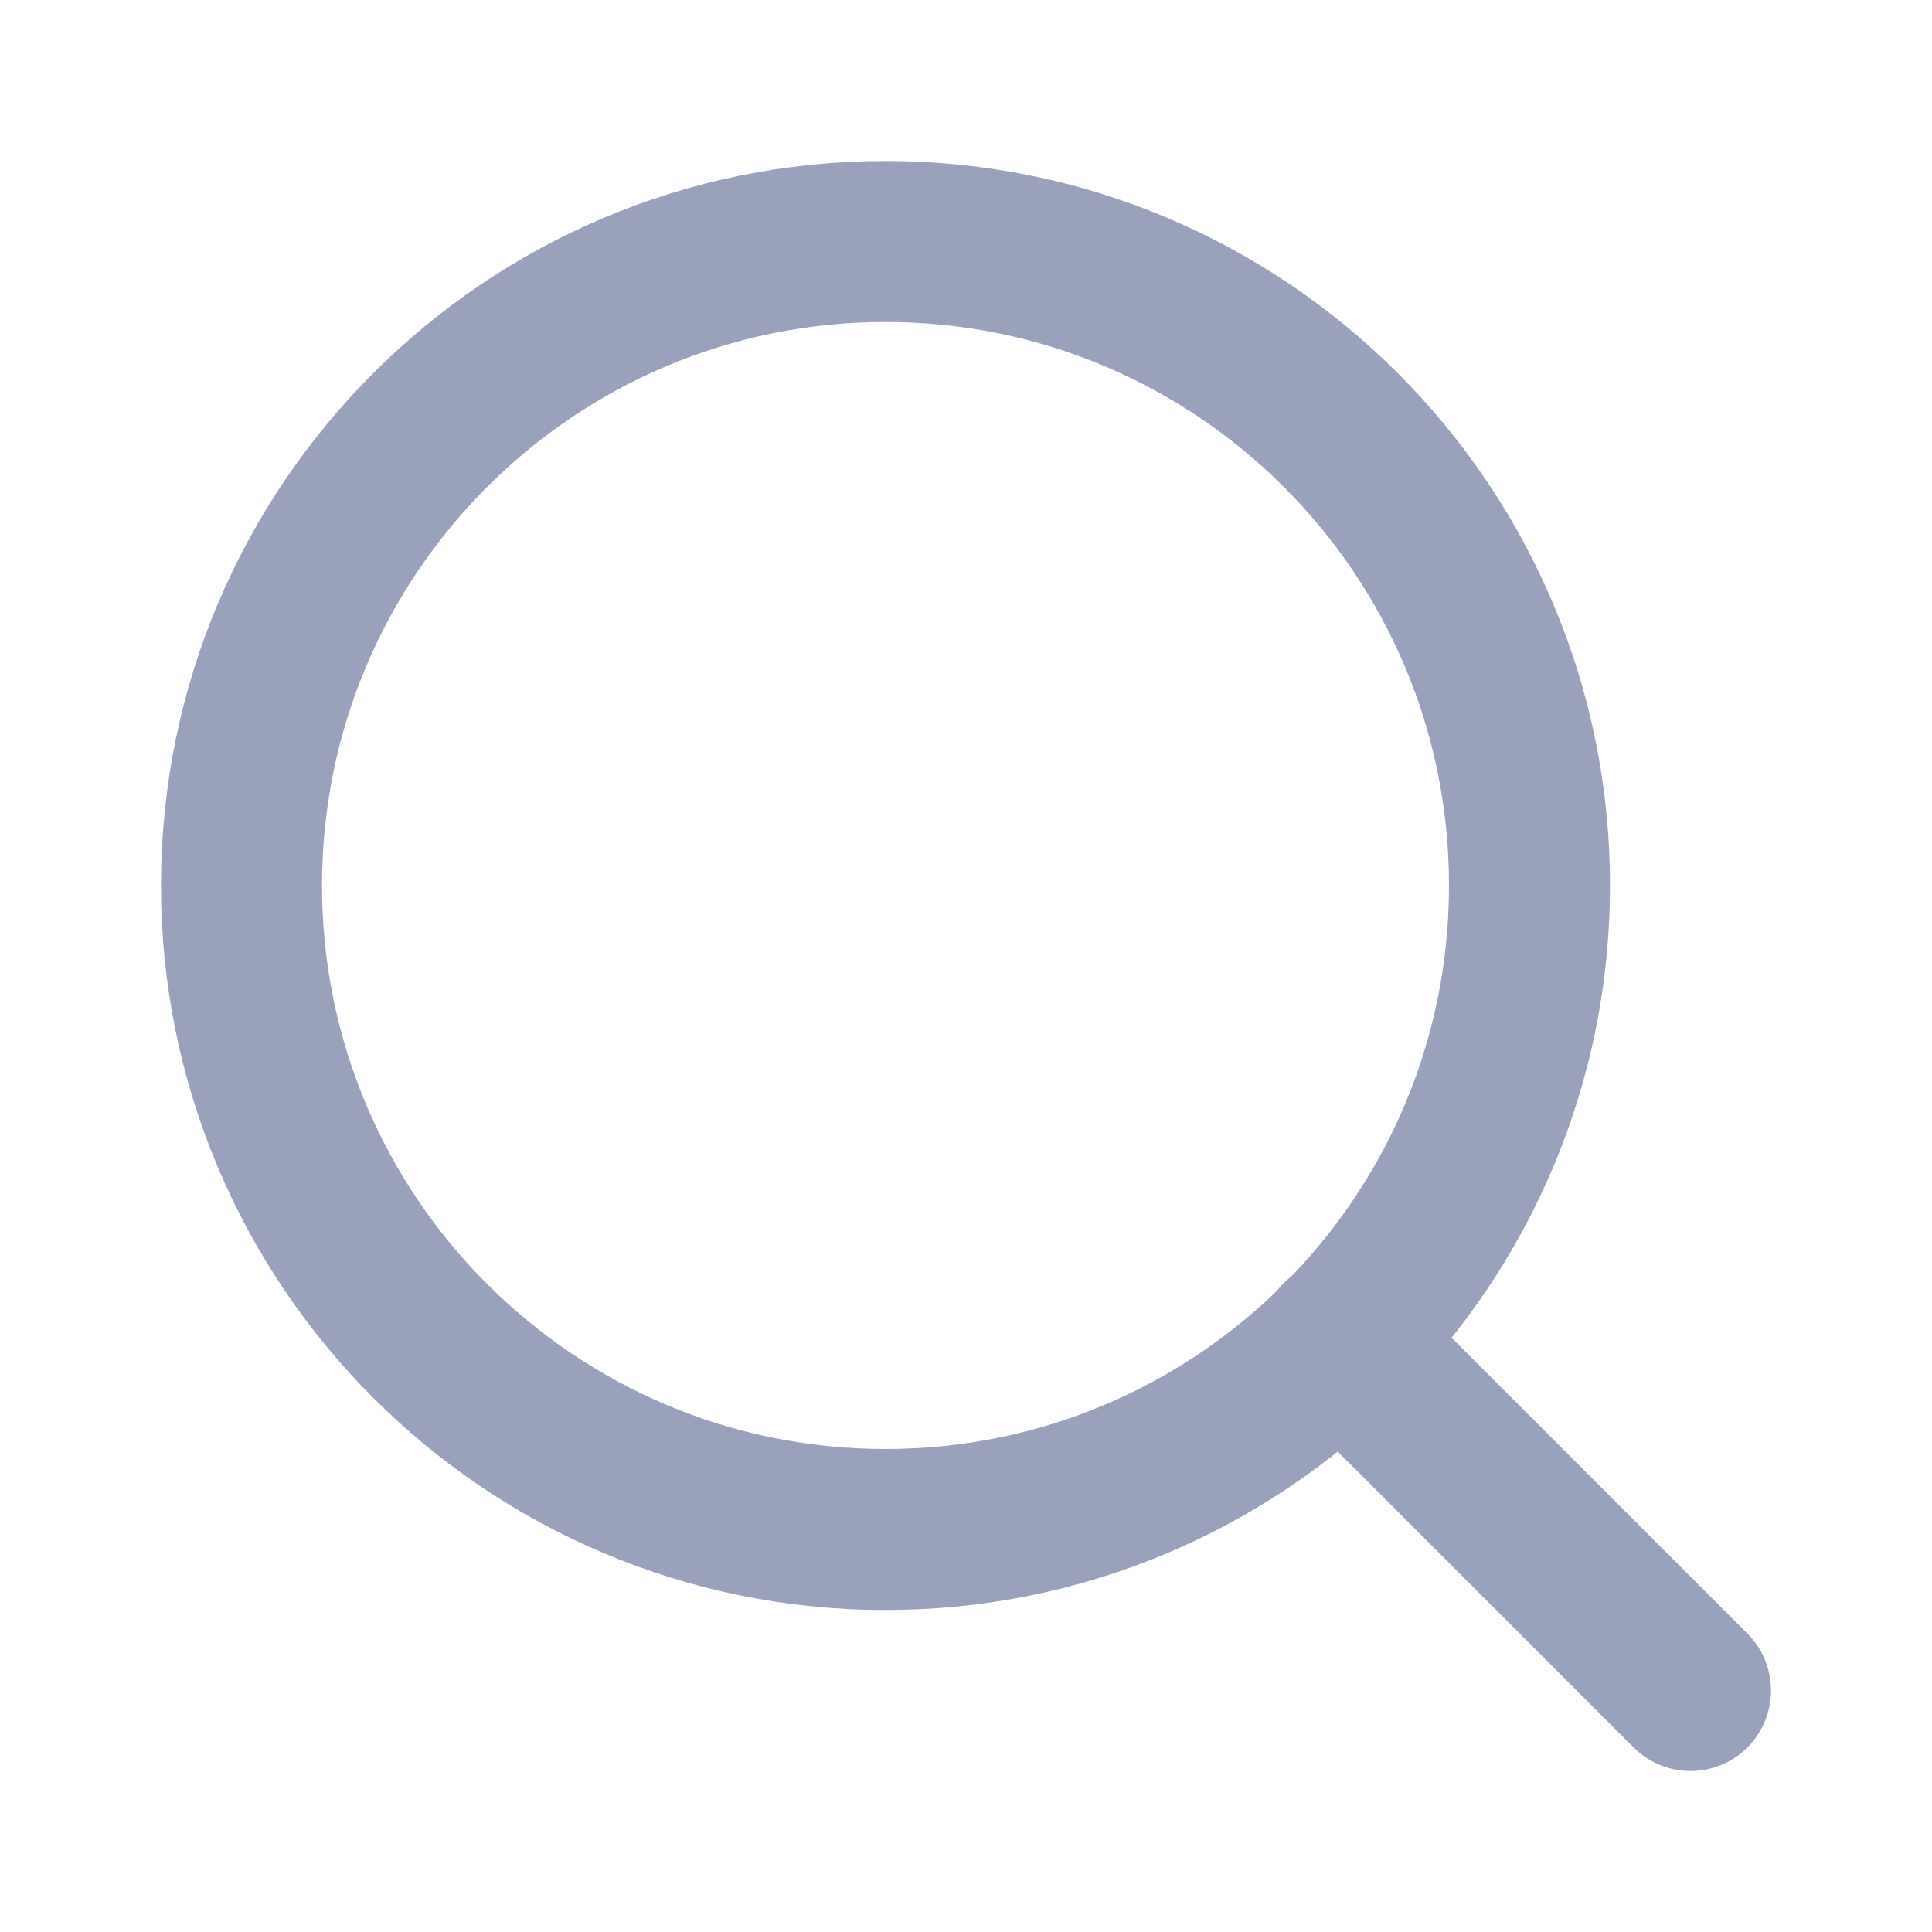
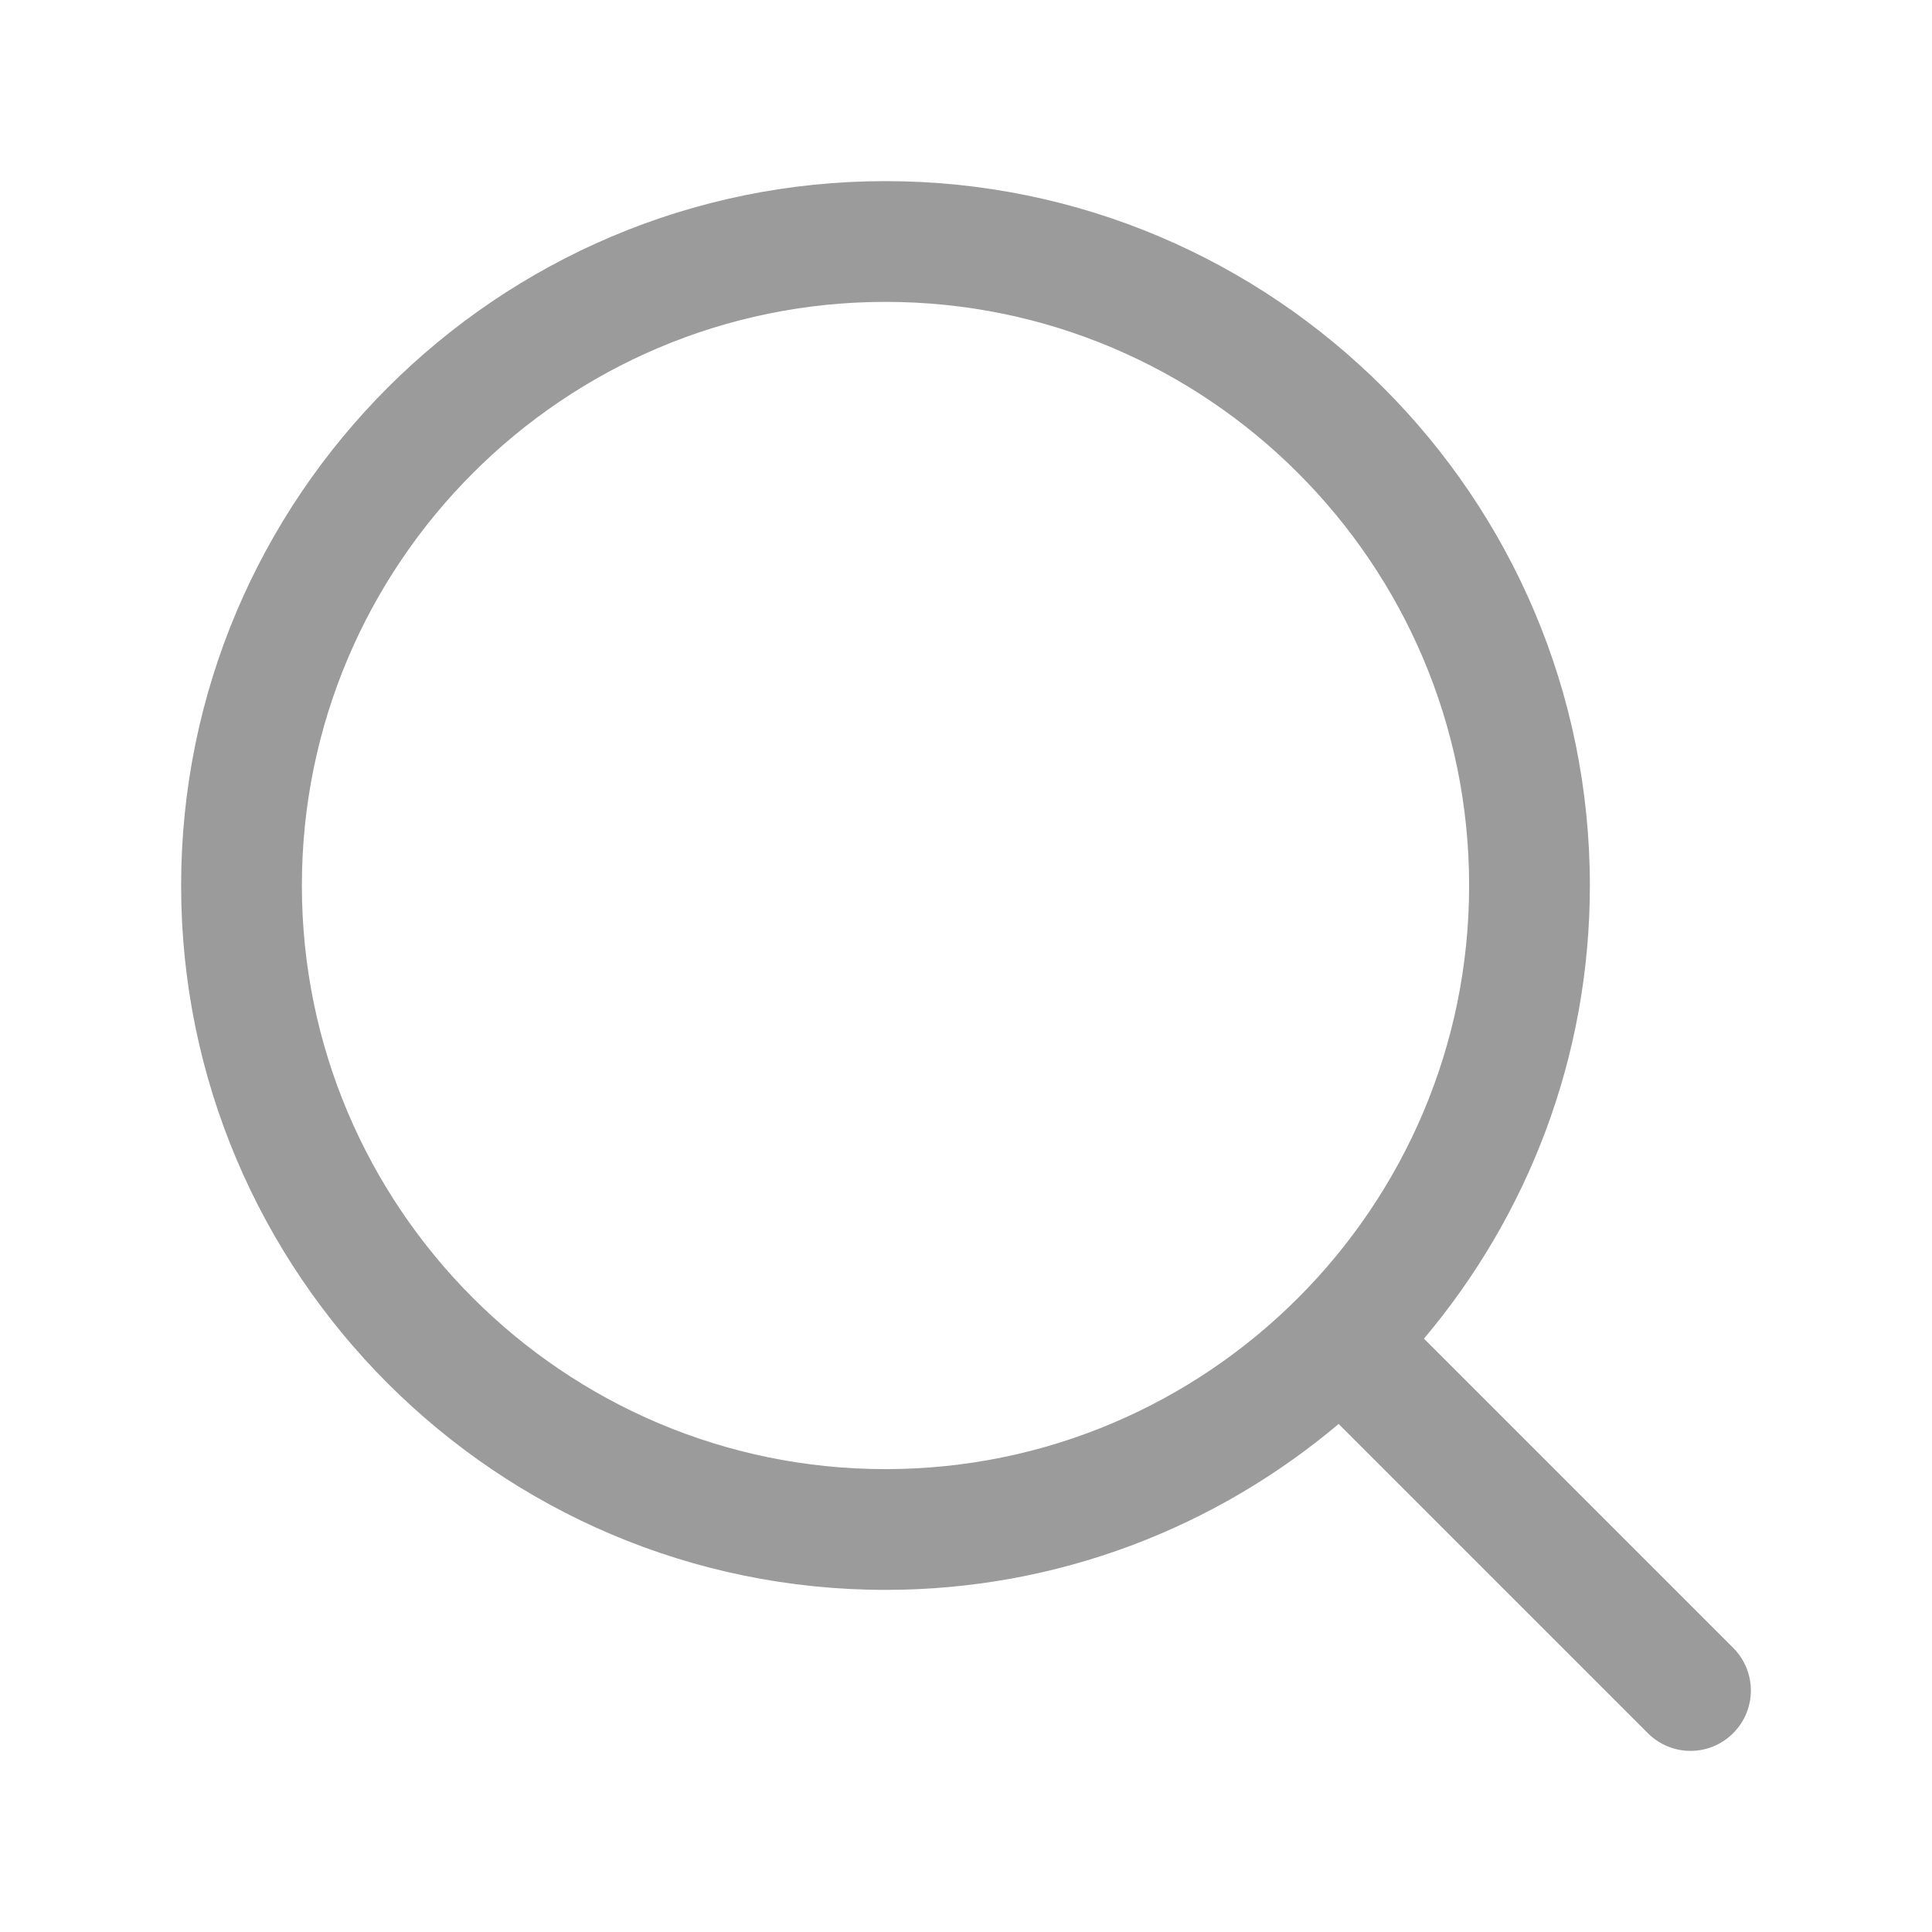
- <svg xmlns="http://www.w3.org/2000/svg" width="24" height="24" viewBox="0 0 24 24" fill="none" stroke="#99A1BD" stroke-width="2" stroke-linecap="round" stroke-linejoin="round" class="feather feather-search">
-   <circle cx="11" cy="11" r="8" />
-   <line x1="21" y1="21" x2="16.65" y2="16.65" />
+ <svg xmlns="http://www.w3.org/2000/svg" width="24" height="24" viewBox="0 0 24 24" fill="none">
+   <path d="M21.53 20.47L17.689 16.629C18.973 15.106 19.75 13.143 19.75 11C19.75 6.175 15.825 2.25 11 2.25C6.175 2.25 2.25 6.175 2.25 11C2.25 15.825 6.175 19.75 11 19.75C13.143 19.75 15.106 18.973 16.629 17.689L20.47 21.53C20.616 21.676 20.808 21.75 21 21.75C21.192 21.75 21.384 21.677 21.53 21.53C21.823 21.238 21.823 20.763 21.53 20.47ZM3.75 11C3.75 7.002 7.002 3.75 11 3.75C14.998 3.75 18.25 7.002 18.25 11C18.25 14.998 14.998 18.25 11 18.25C7.002 18.25 3.75 14.998 3.75 11Z" fill="#9B9B9B" />
</svg>
